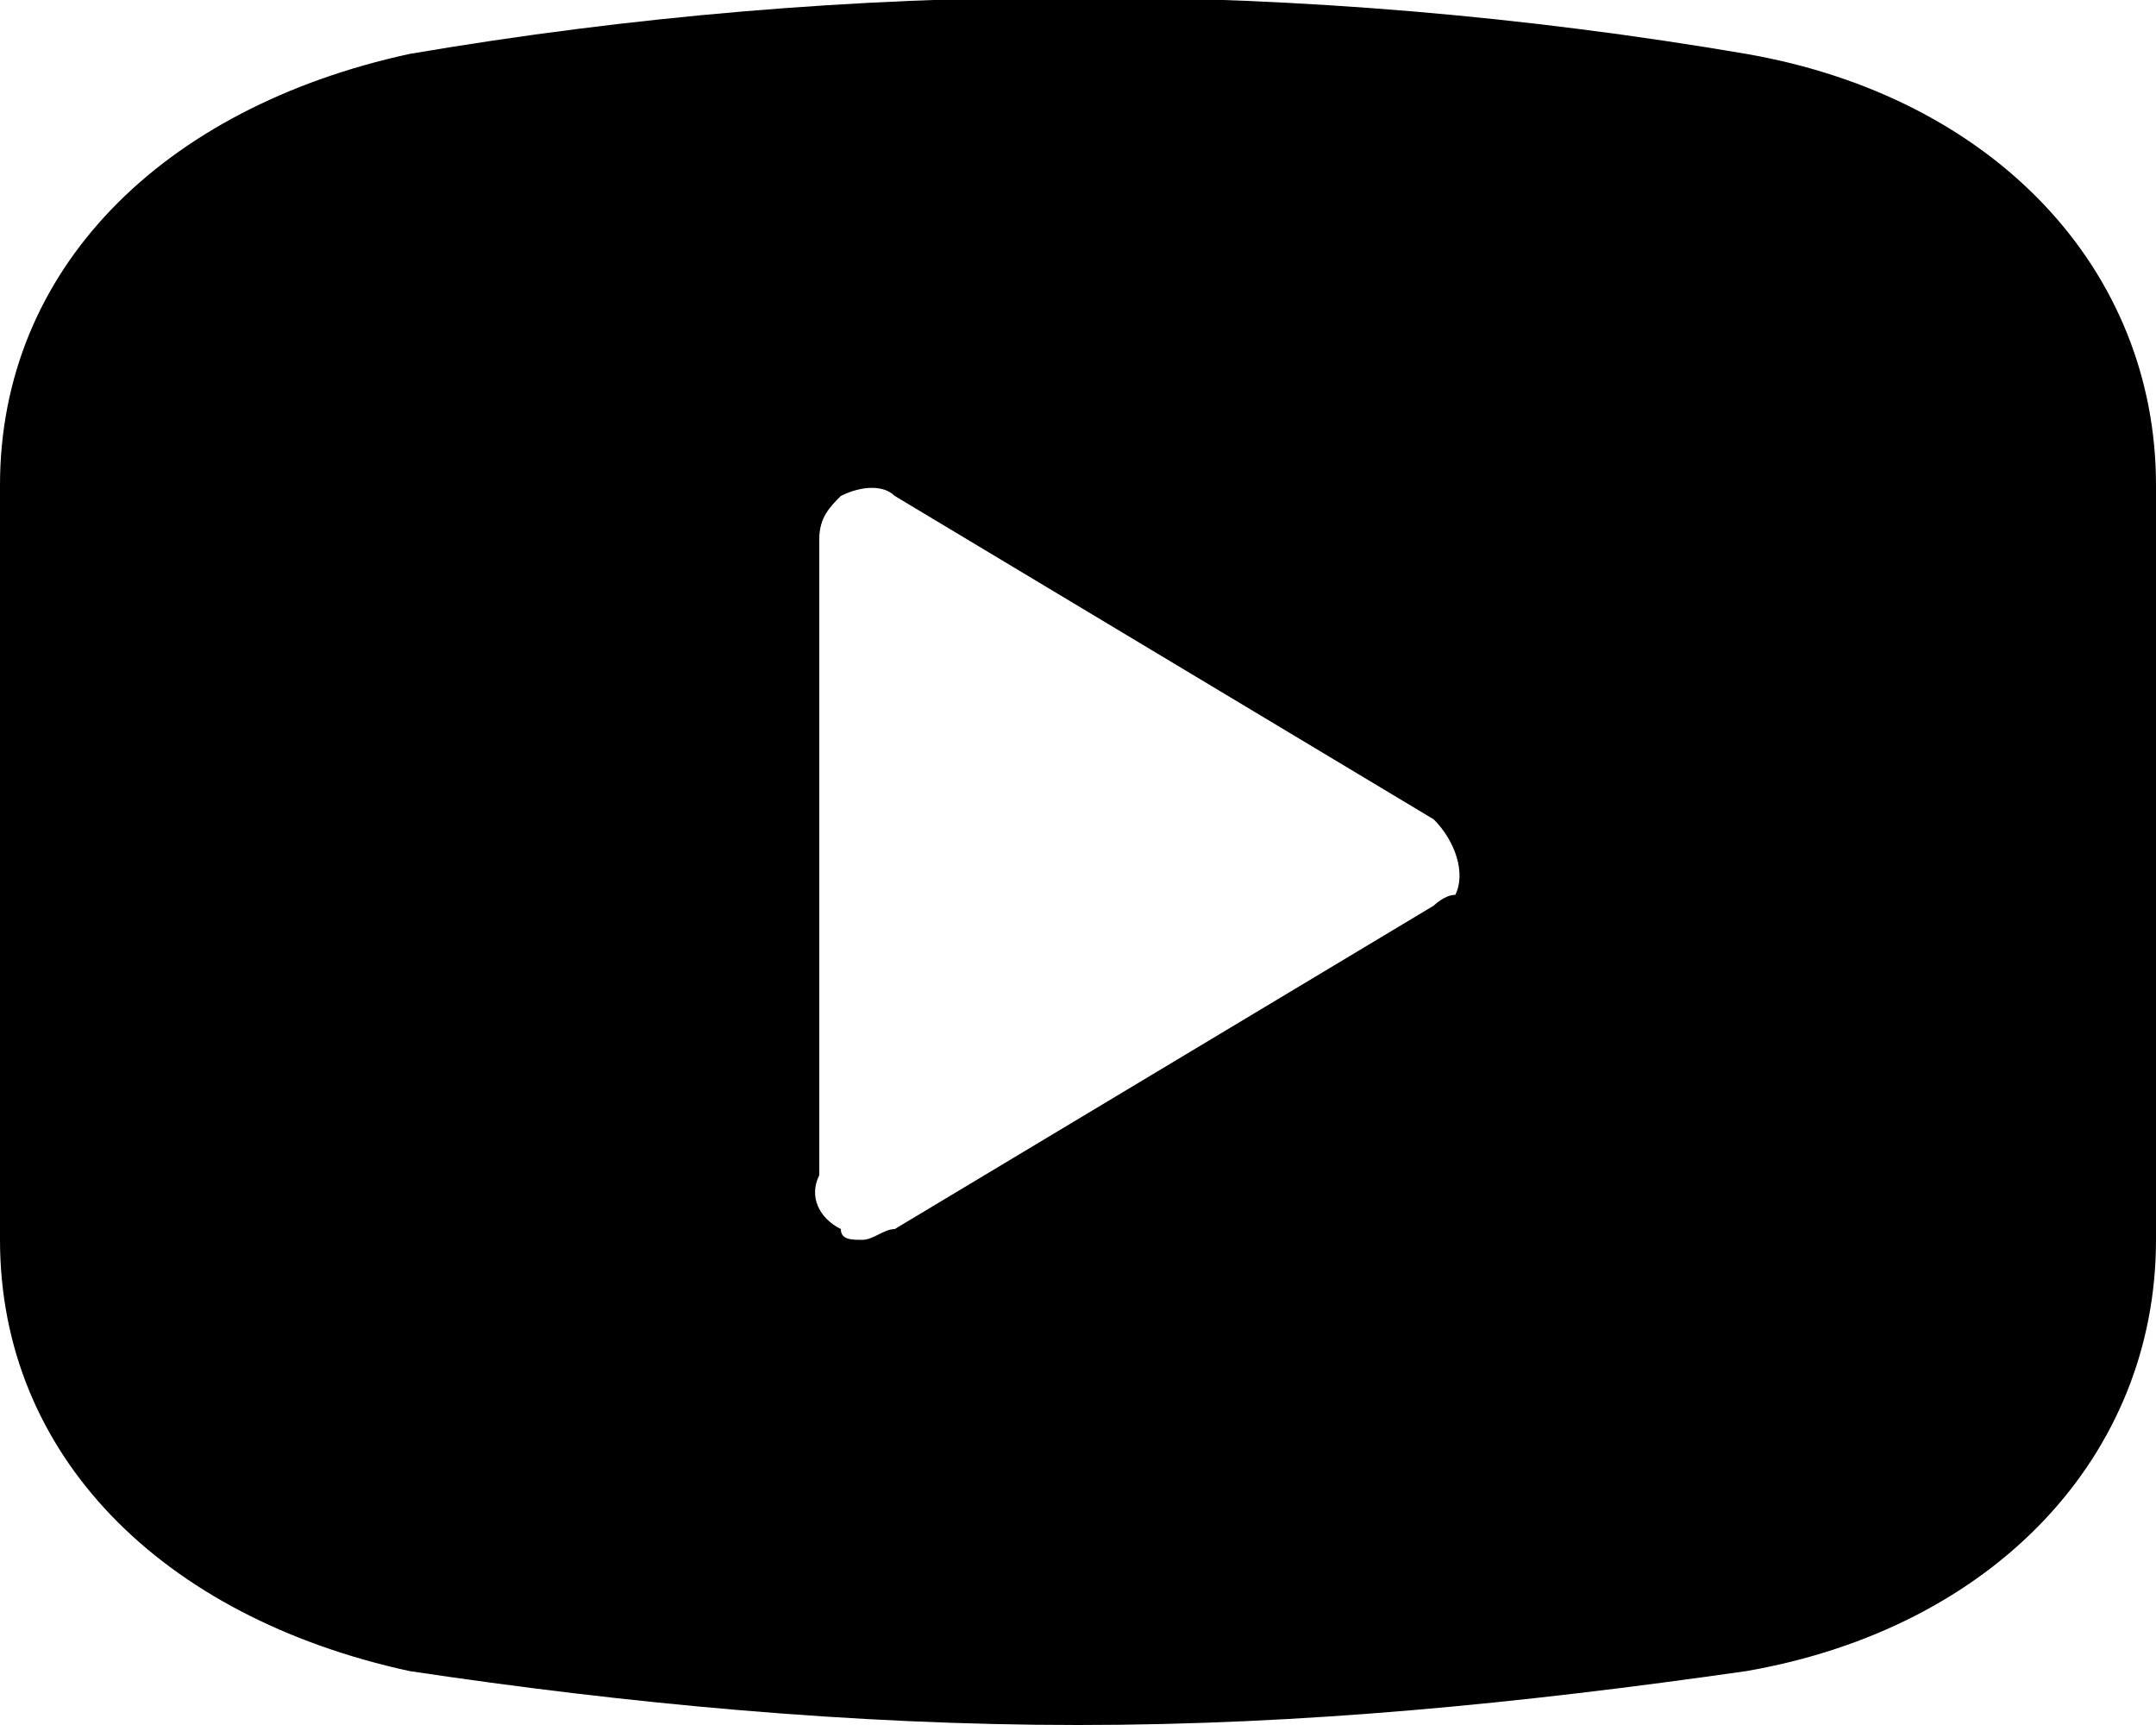
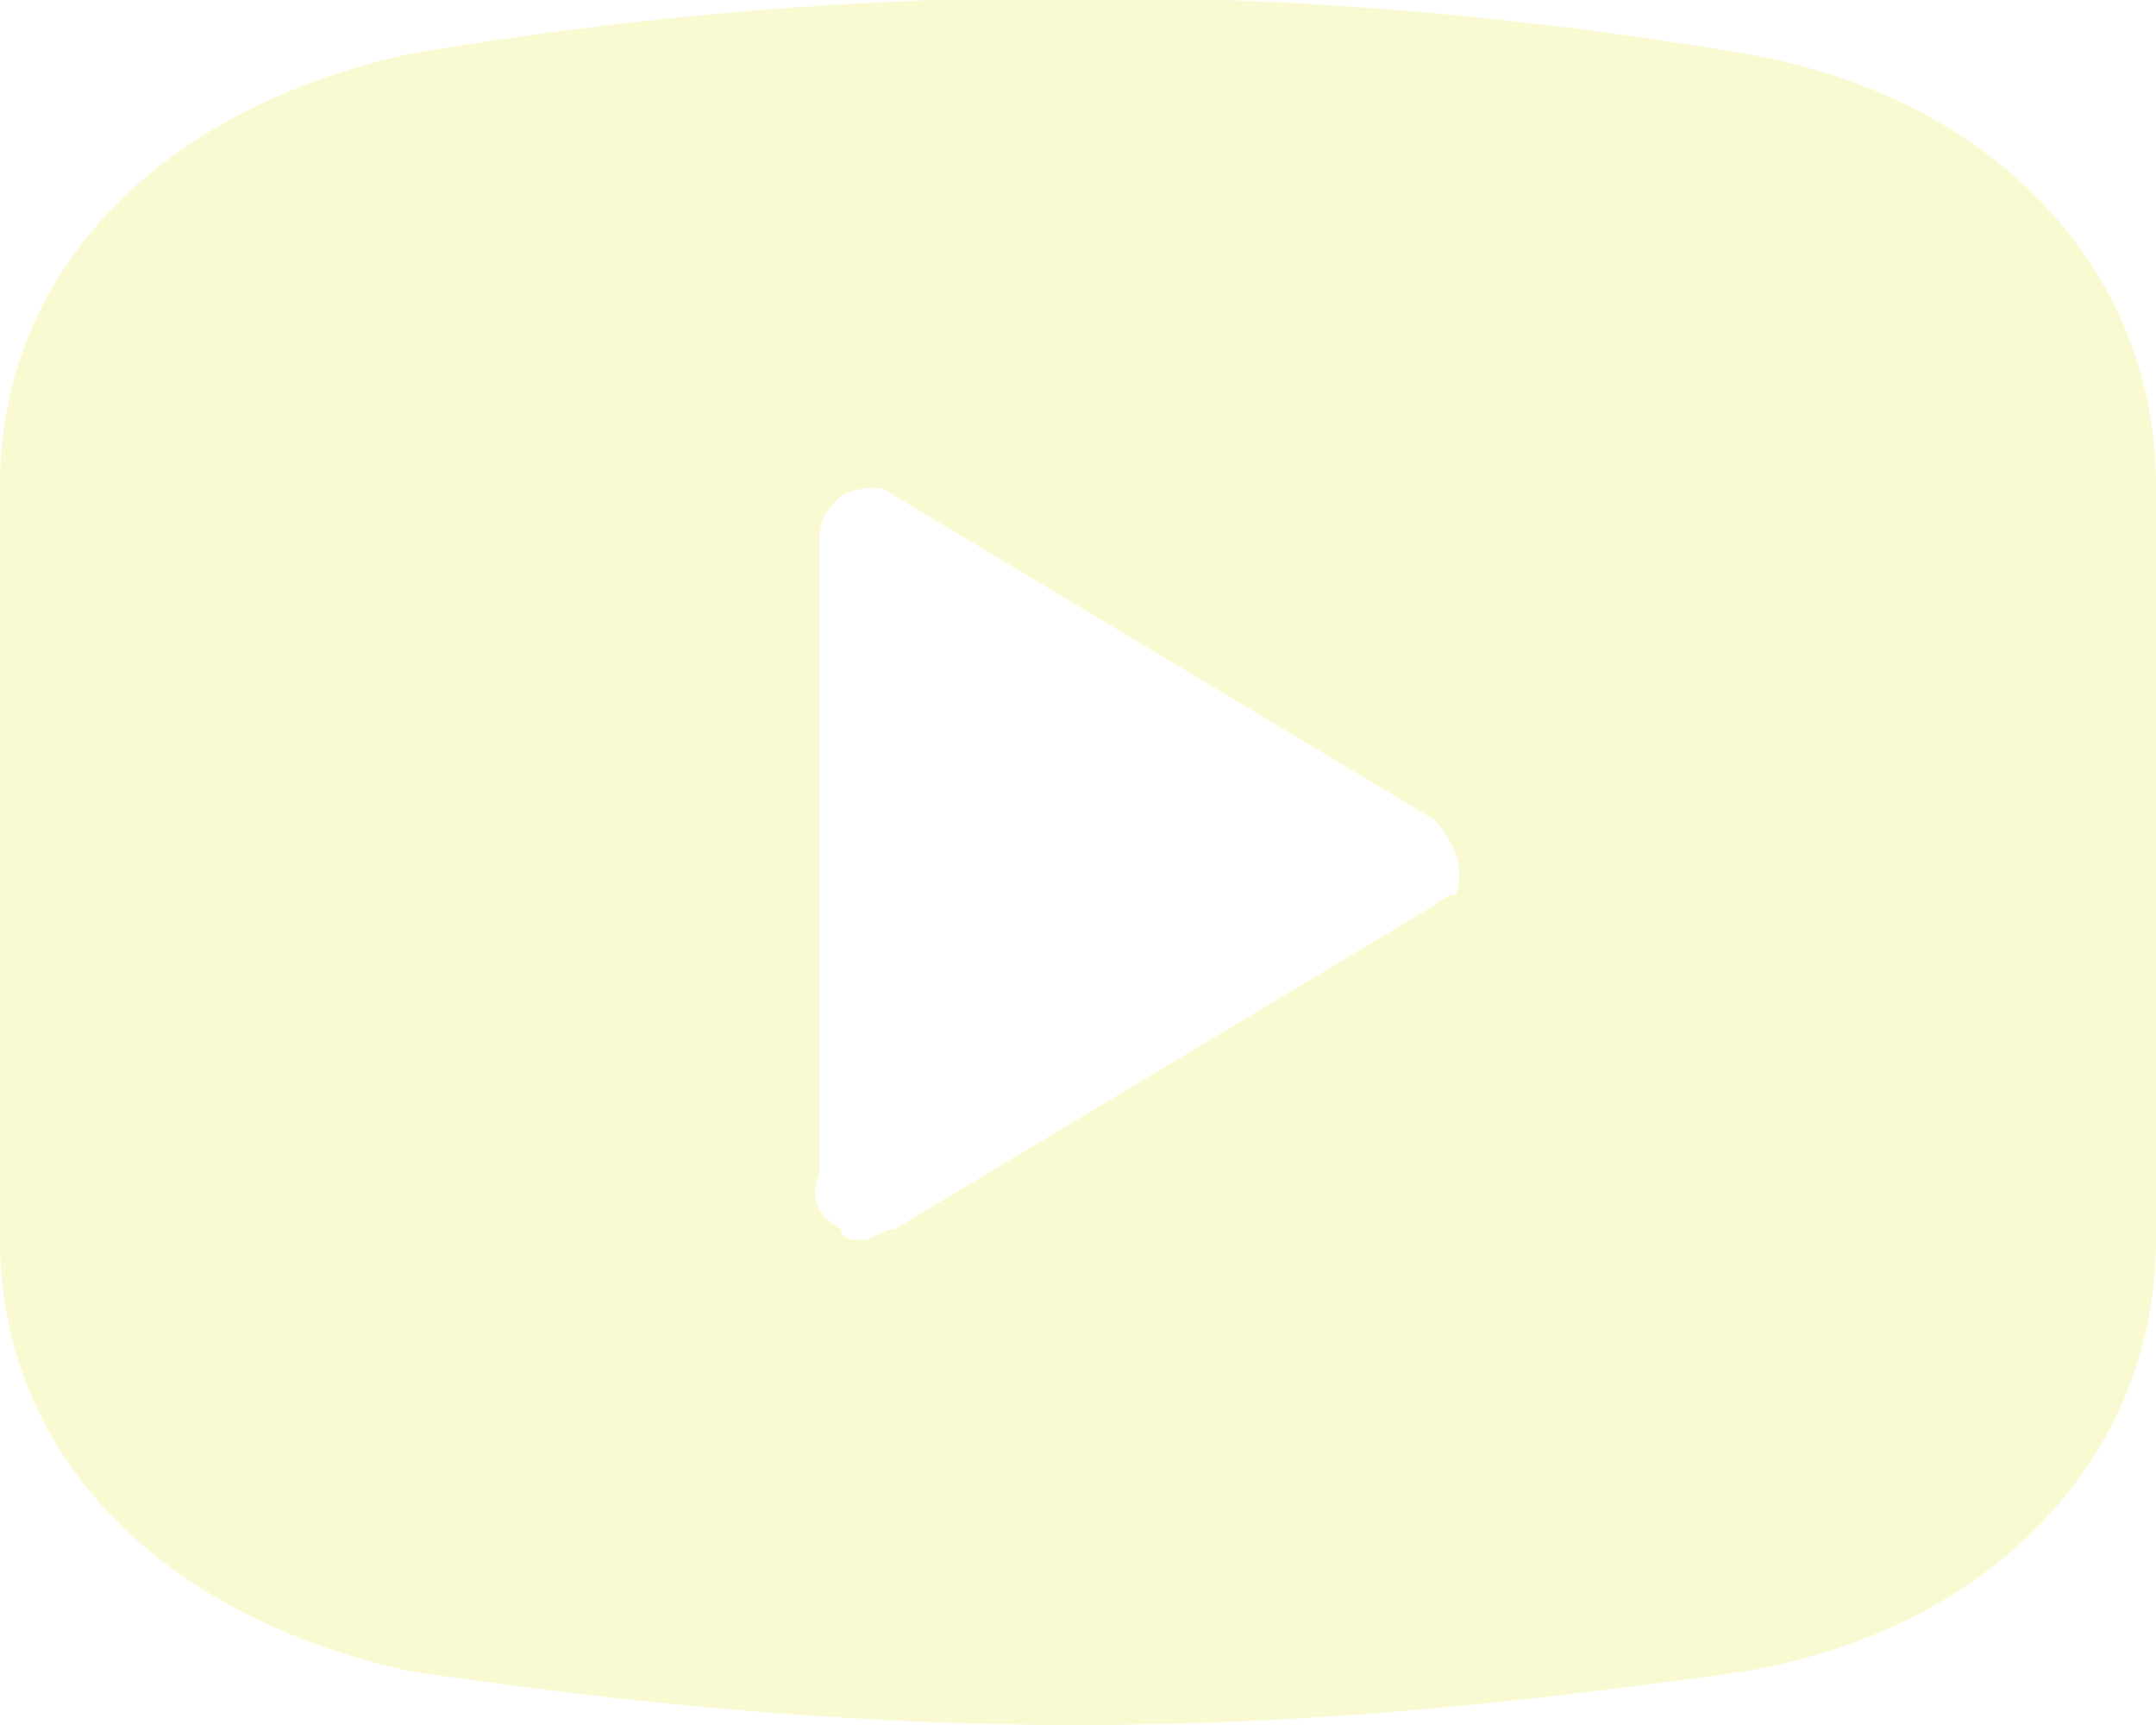
- <svg xmlns="http://www.w3.org/2000/svg" version="1.1" id="Layer_1" x="0px" y="0px" viewBox="0 0 20 16" style="enable-background:new 0 0 20 16;" xml:space="preserve">
+ <svg xmlns="http://www.w3.org/2000/svg" version="1.1" id="Layer_1" x="0px" y="0px" viewBox="0 0 20 16" style="enable-background:new 0 0 20 16;" xml:space="preserve" fill="lightgoldenrodyellow">
  <path d="M16.2,0.5c-4.1-0.7-8.3-0.7-12.4,0C1.5,1,0,2.5,0,4.5v7c0,2,1.5,3.5,3.8,4c2,0.3,4.1,0.5,6.2,0.5c2.1,0,4.1-0.2,6.2-0.5  c2.3-0.4,3.8-2,3.8-4v-7C20,2.5,18.5,0.9,16.2,0.5z M13.3,8.4l-5,3c-0.1,0-0.2,0.1-0.3,0.1c-0.1,0-0.2,0-0.2-0.1  c-0.2-0.1-0.3-0.3-0.2-0.5V5c0-0.2,0.1-0.3,0.2-0.4c0.2-0.1,0.4-0.1,0.5,0l5,3c0.2,0.2,0.3,0.5,0.2,0.7C13.4,8.3,13.3,8.4,13.3,8.4  L13.3,8.4z" />
</svg>
